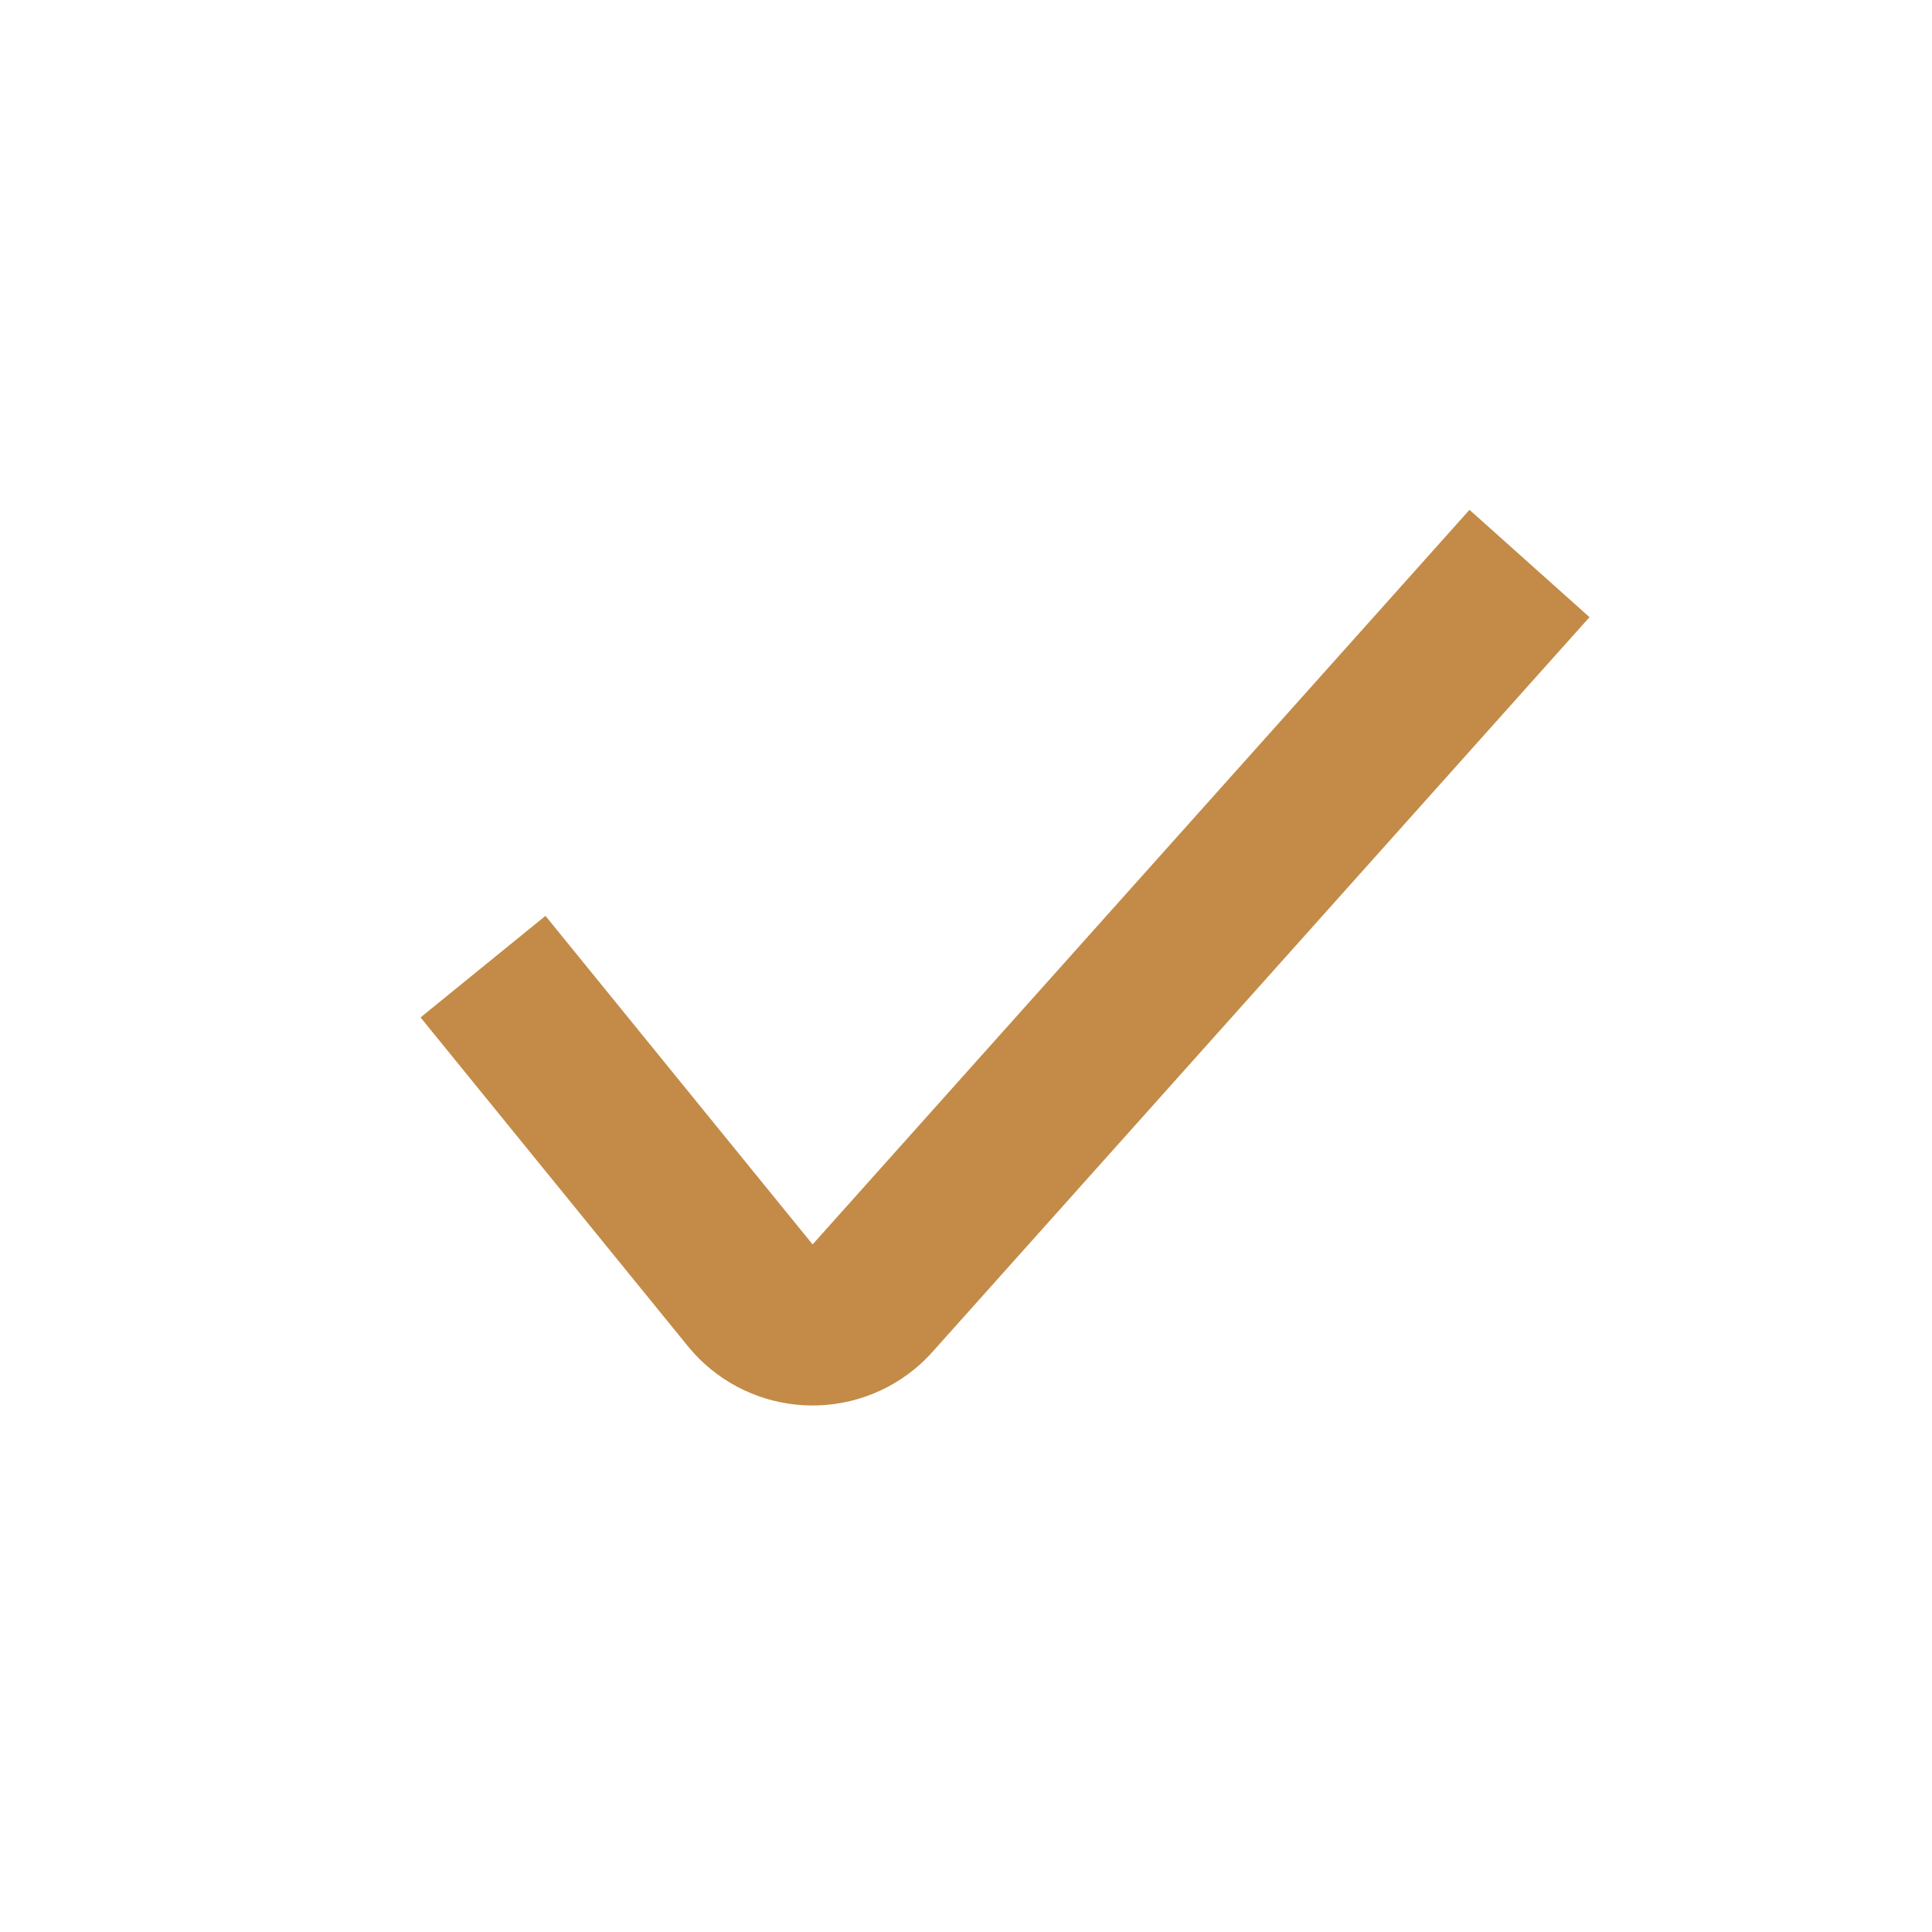
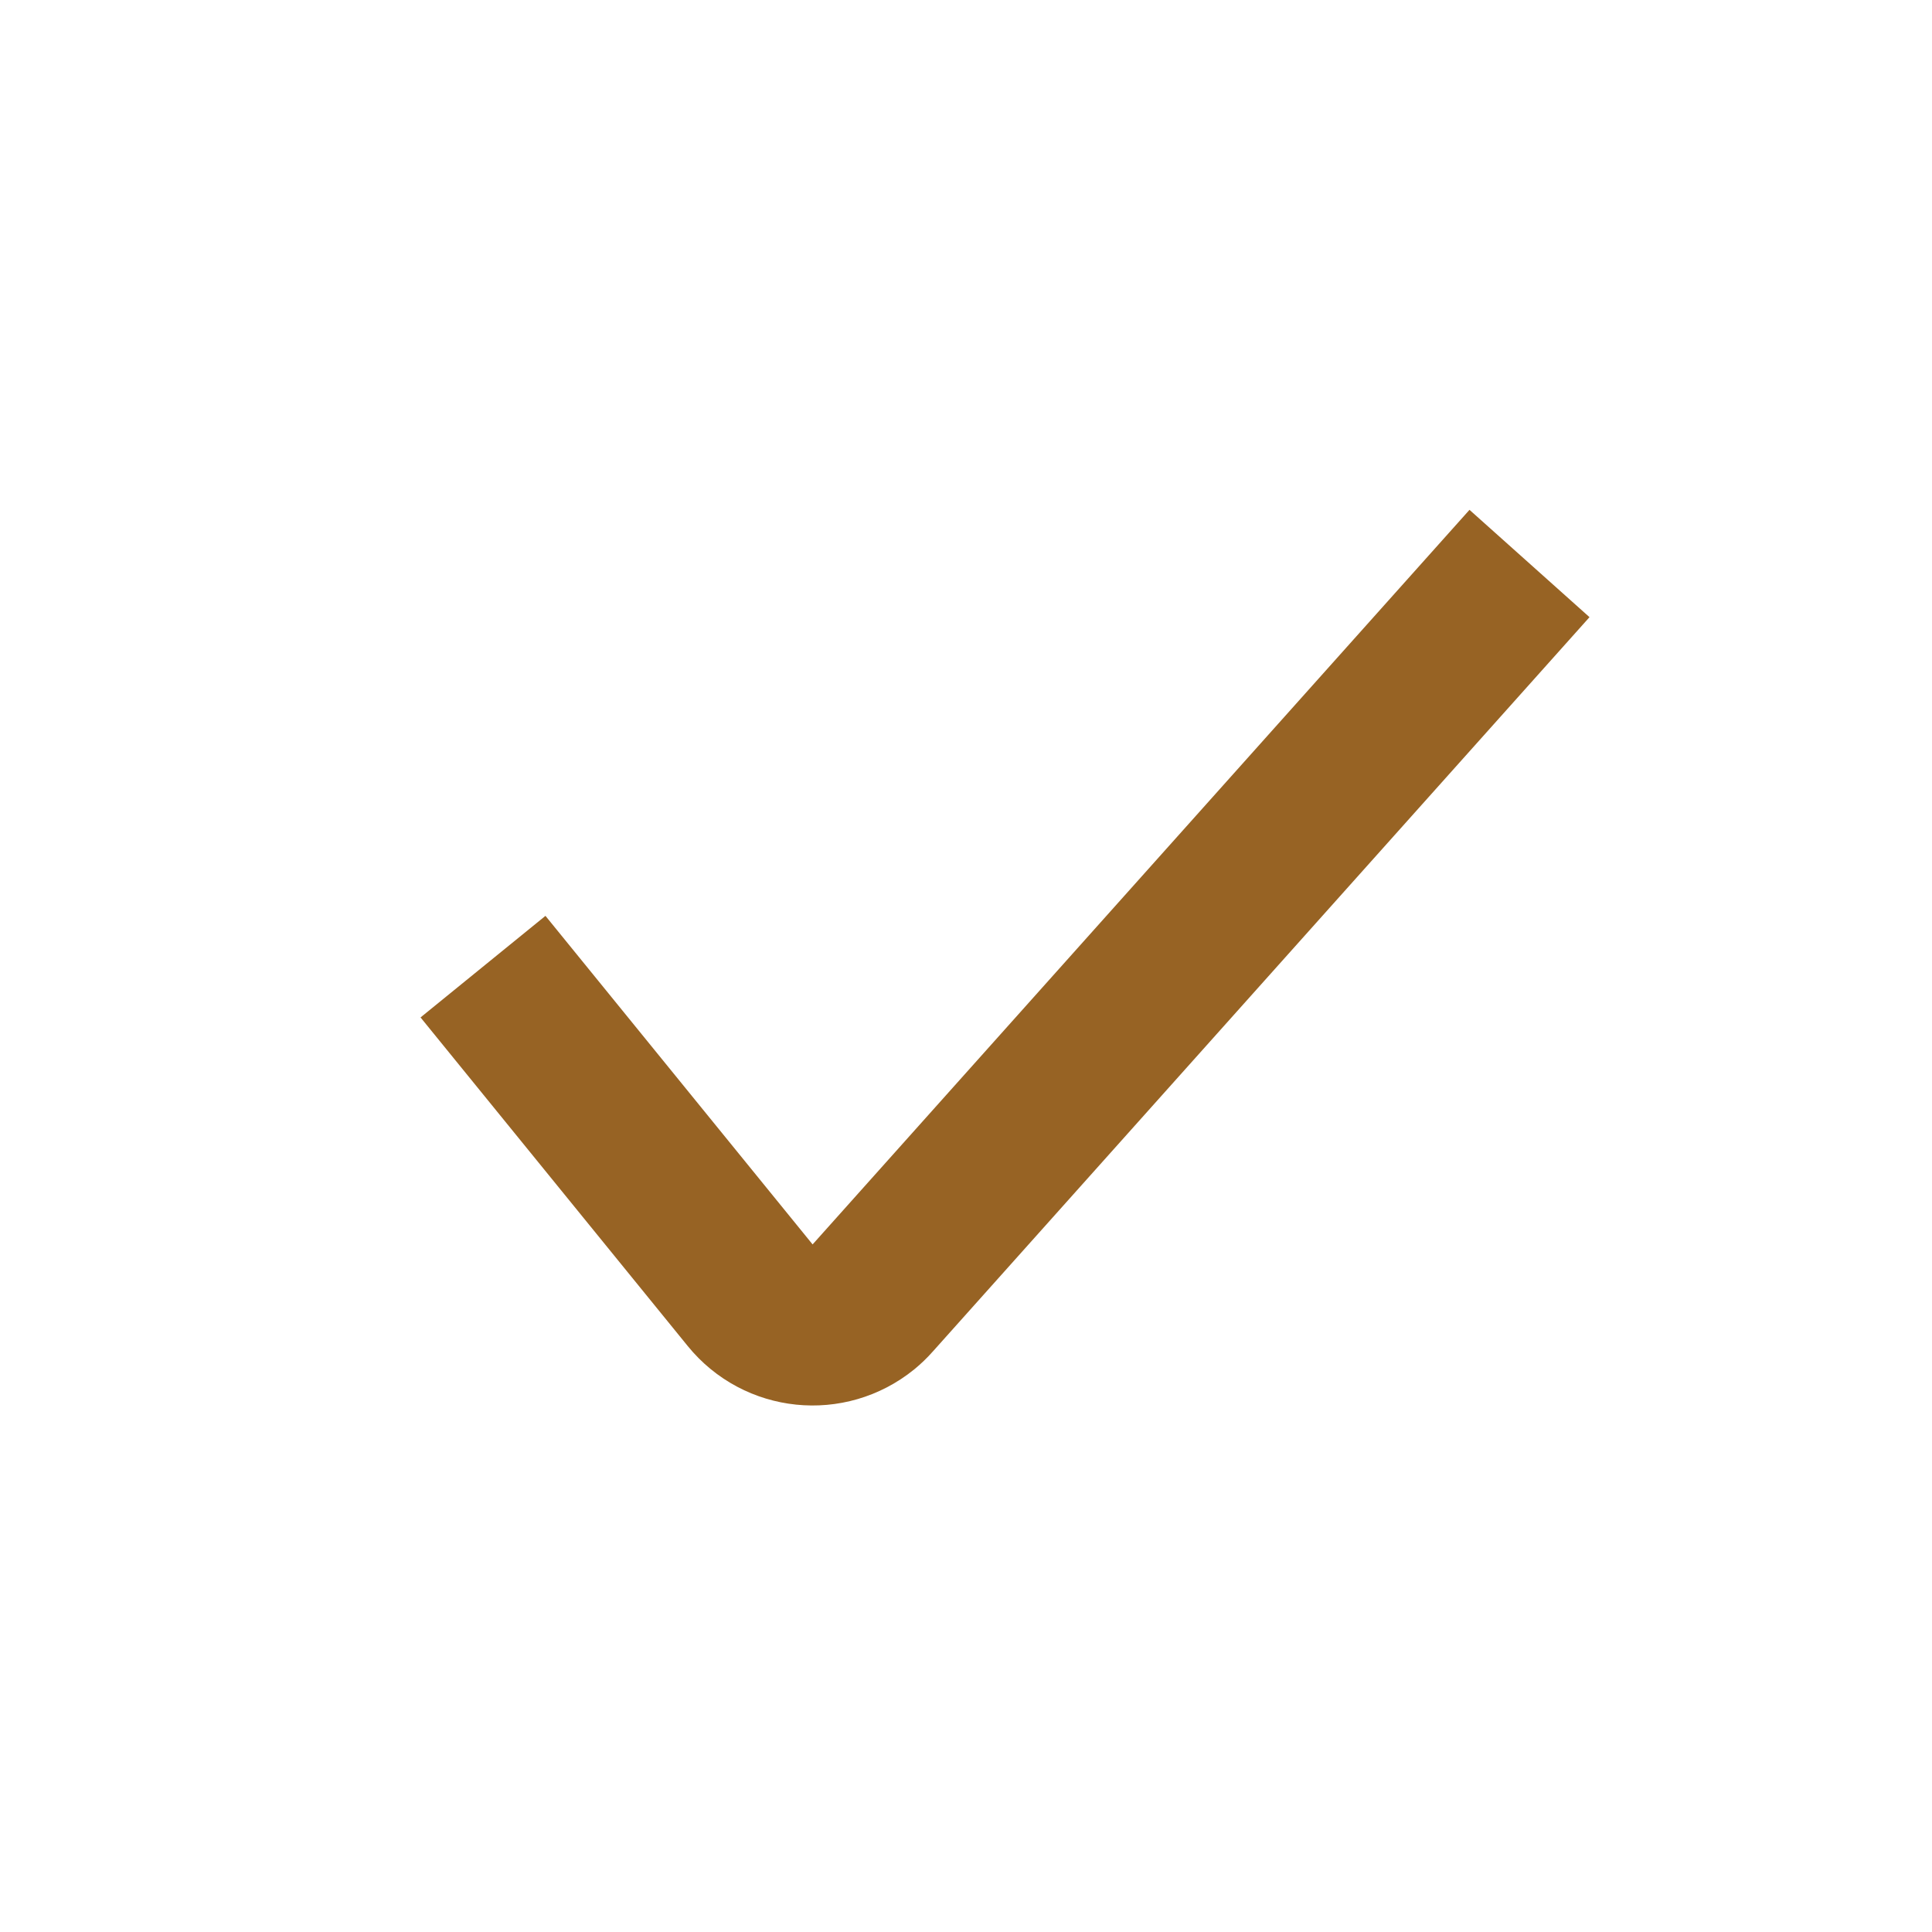
<svg xmlns="http://www.w3.org/2000/svg" width="24" height="24" viewBox="0 0 24 24">
  <g fill="none" fill-rule="evenodd">
    <path d="M0 0H24V24H0z" />
-     <path stroke="#C38B47" stroke-linejoin="round" stroke-width="2" d="M6 12.008l3.319 4.082c.348.429.978.494 1.407.145.04-.033.079-.07.114-.11L19 7h0" />
+     <path stroke="#976324" stroke-linejoin="round" stroke-width="2" d="M6 12.008l3.319 4.082c.348.429.978.494 1.407.145.04-.033.079-.07.114-.11L19 7h0" />
  </g>
</svg>
